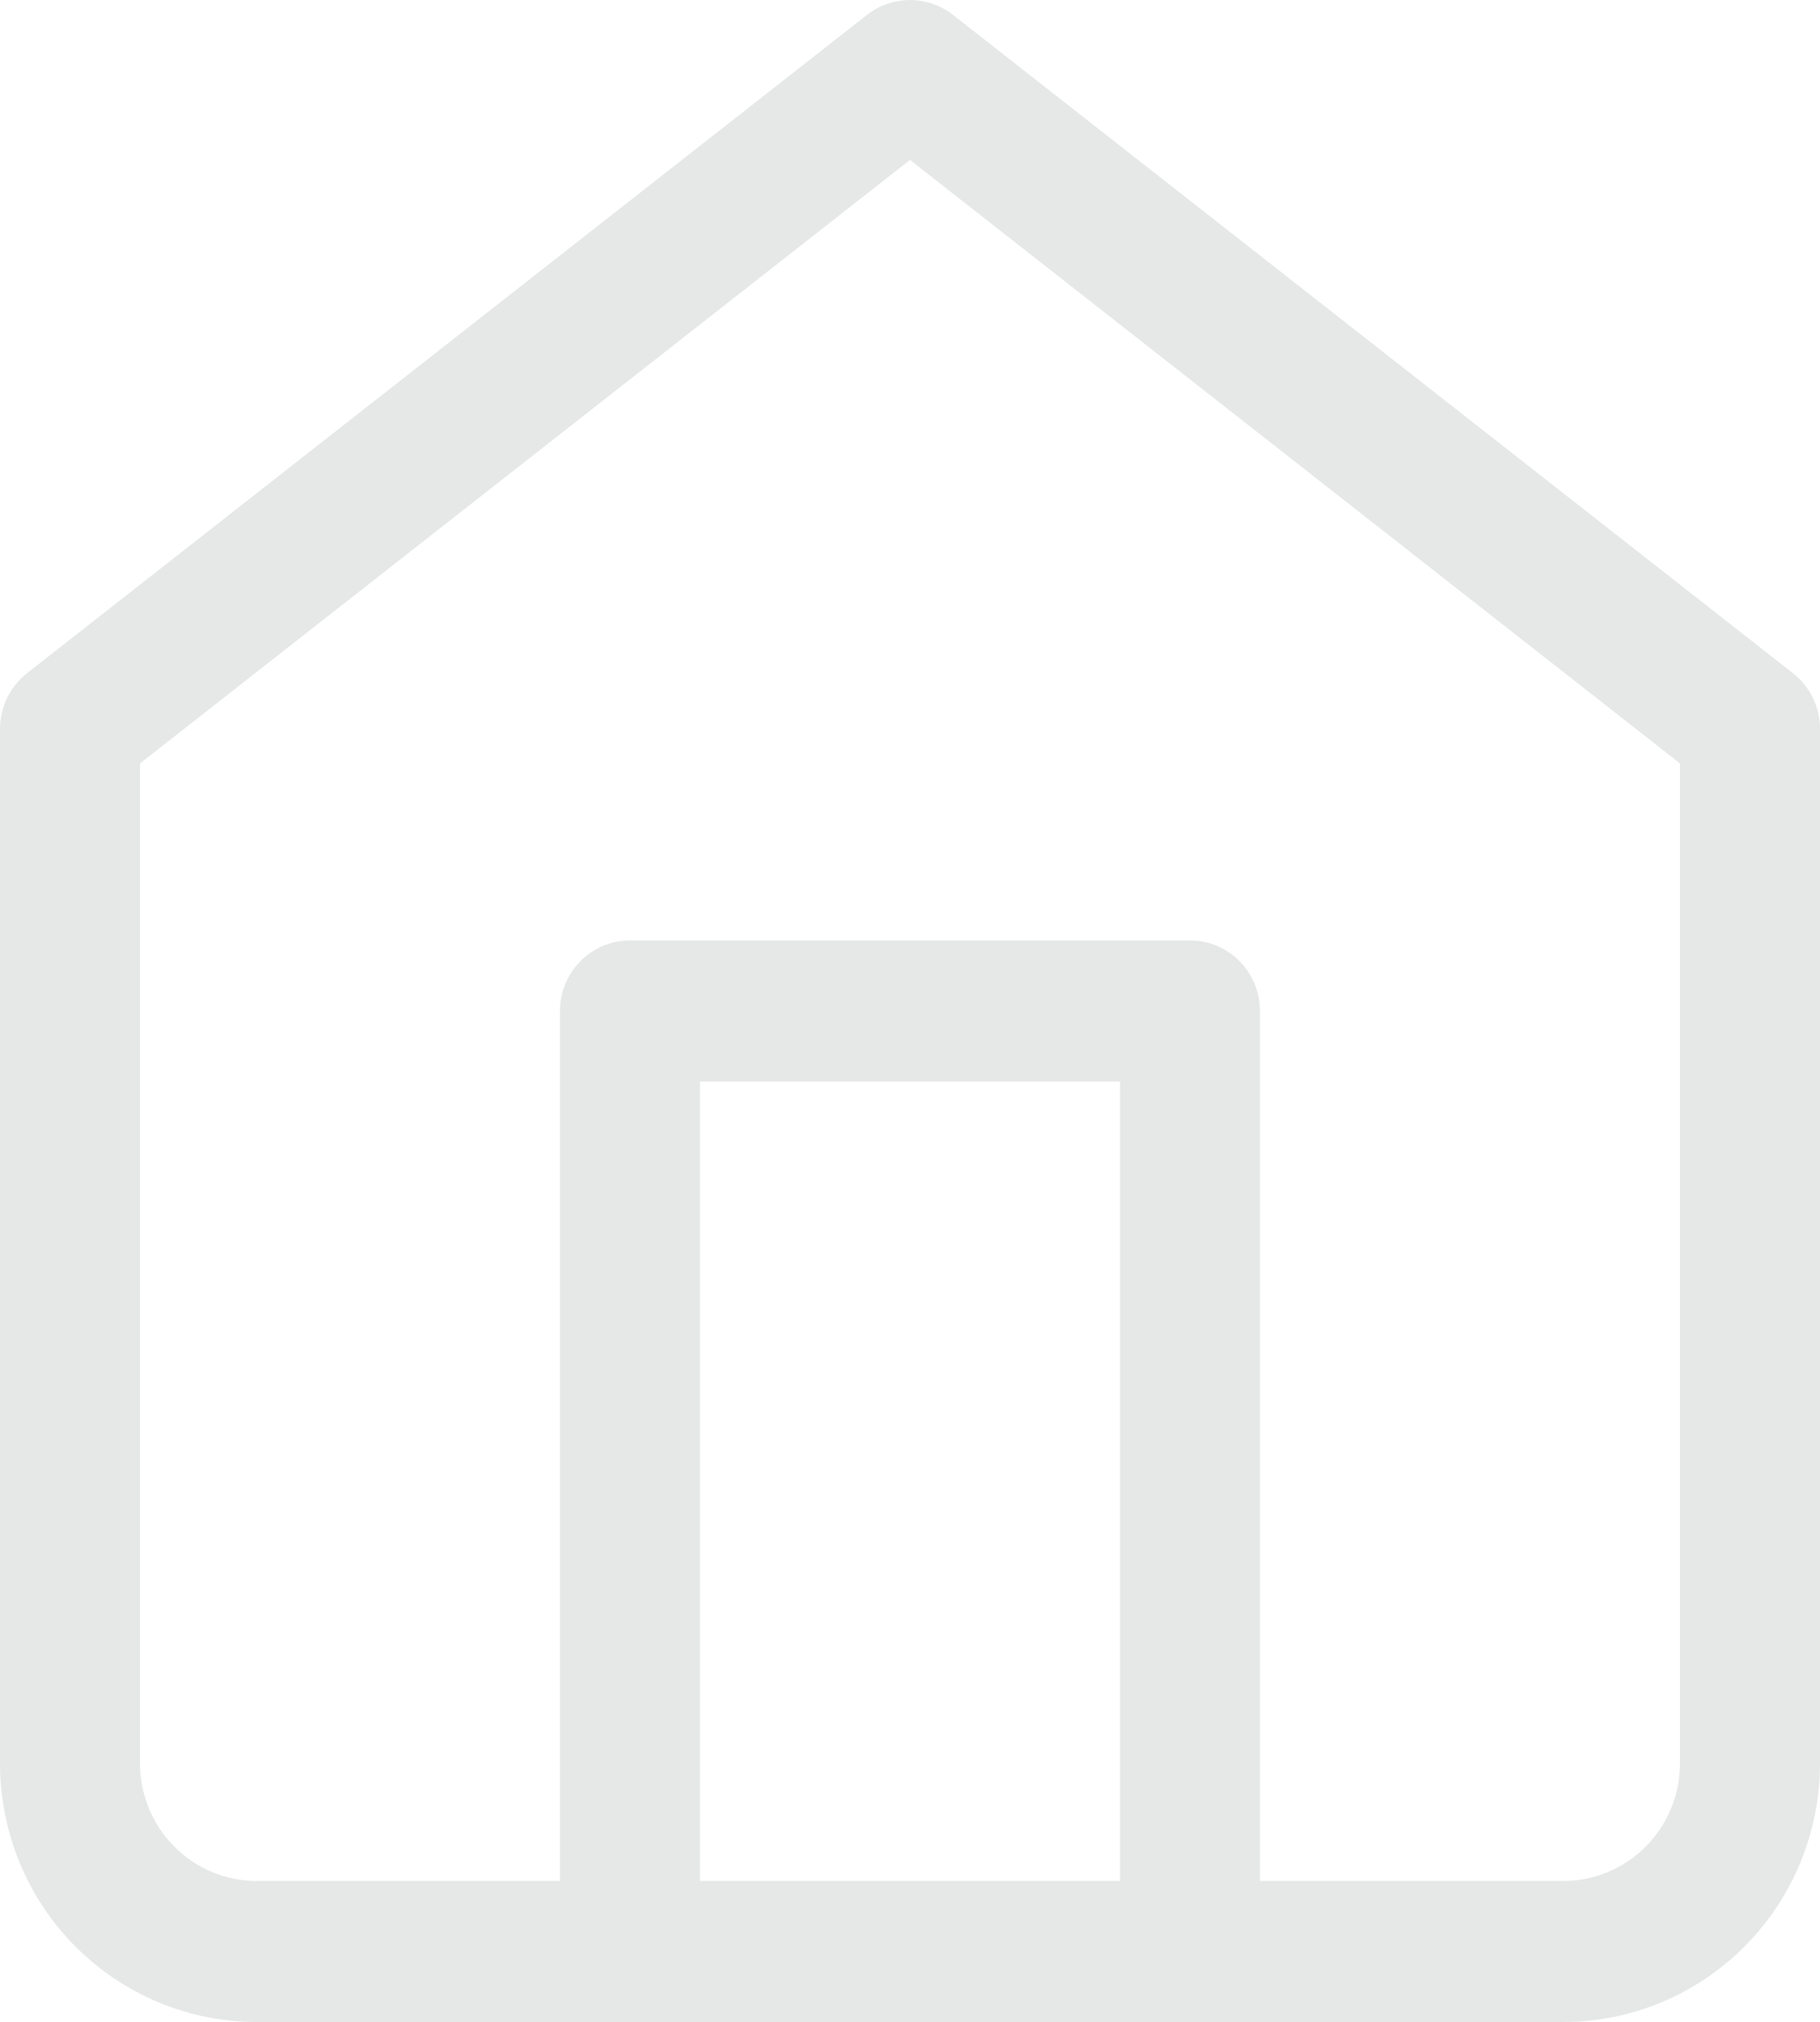
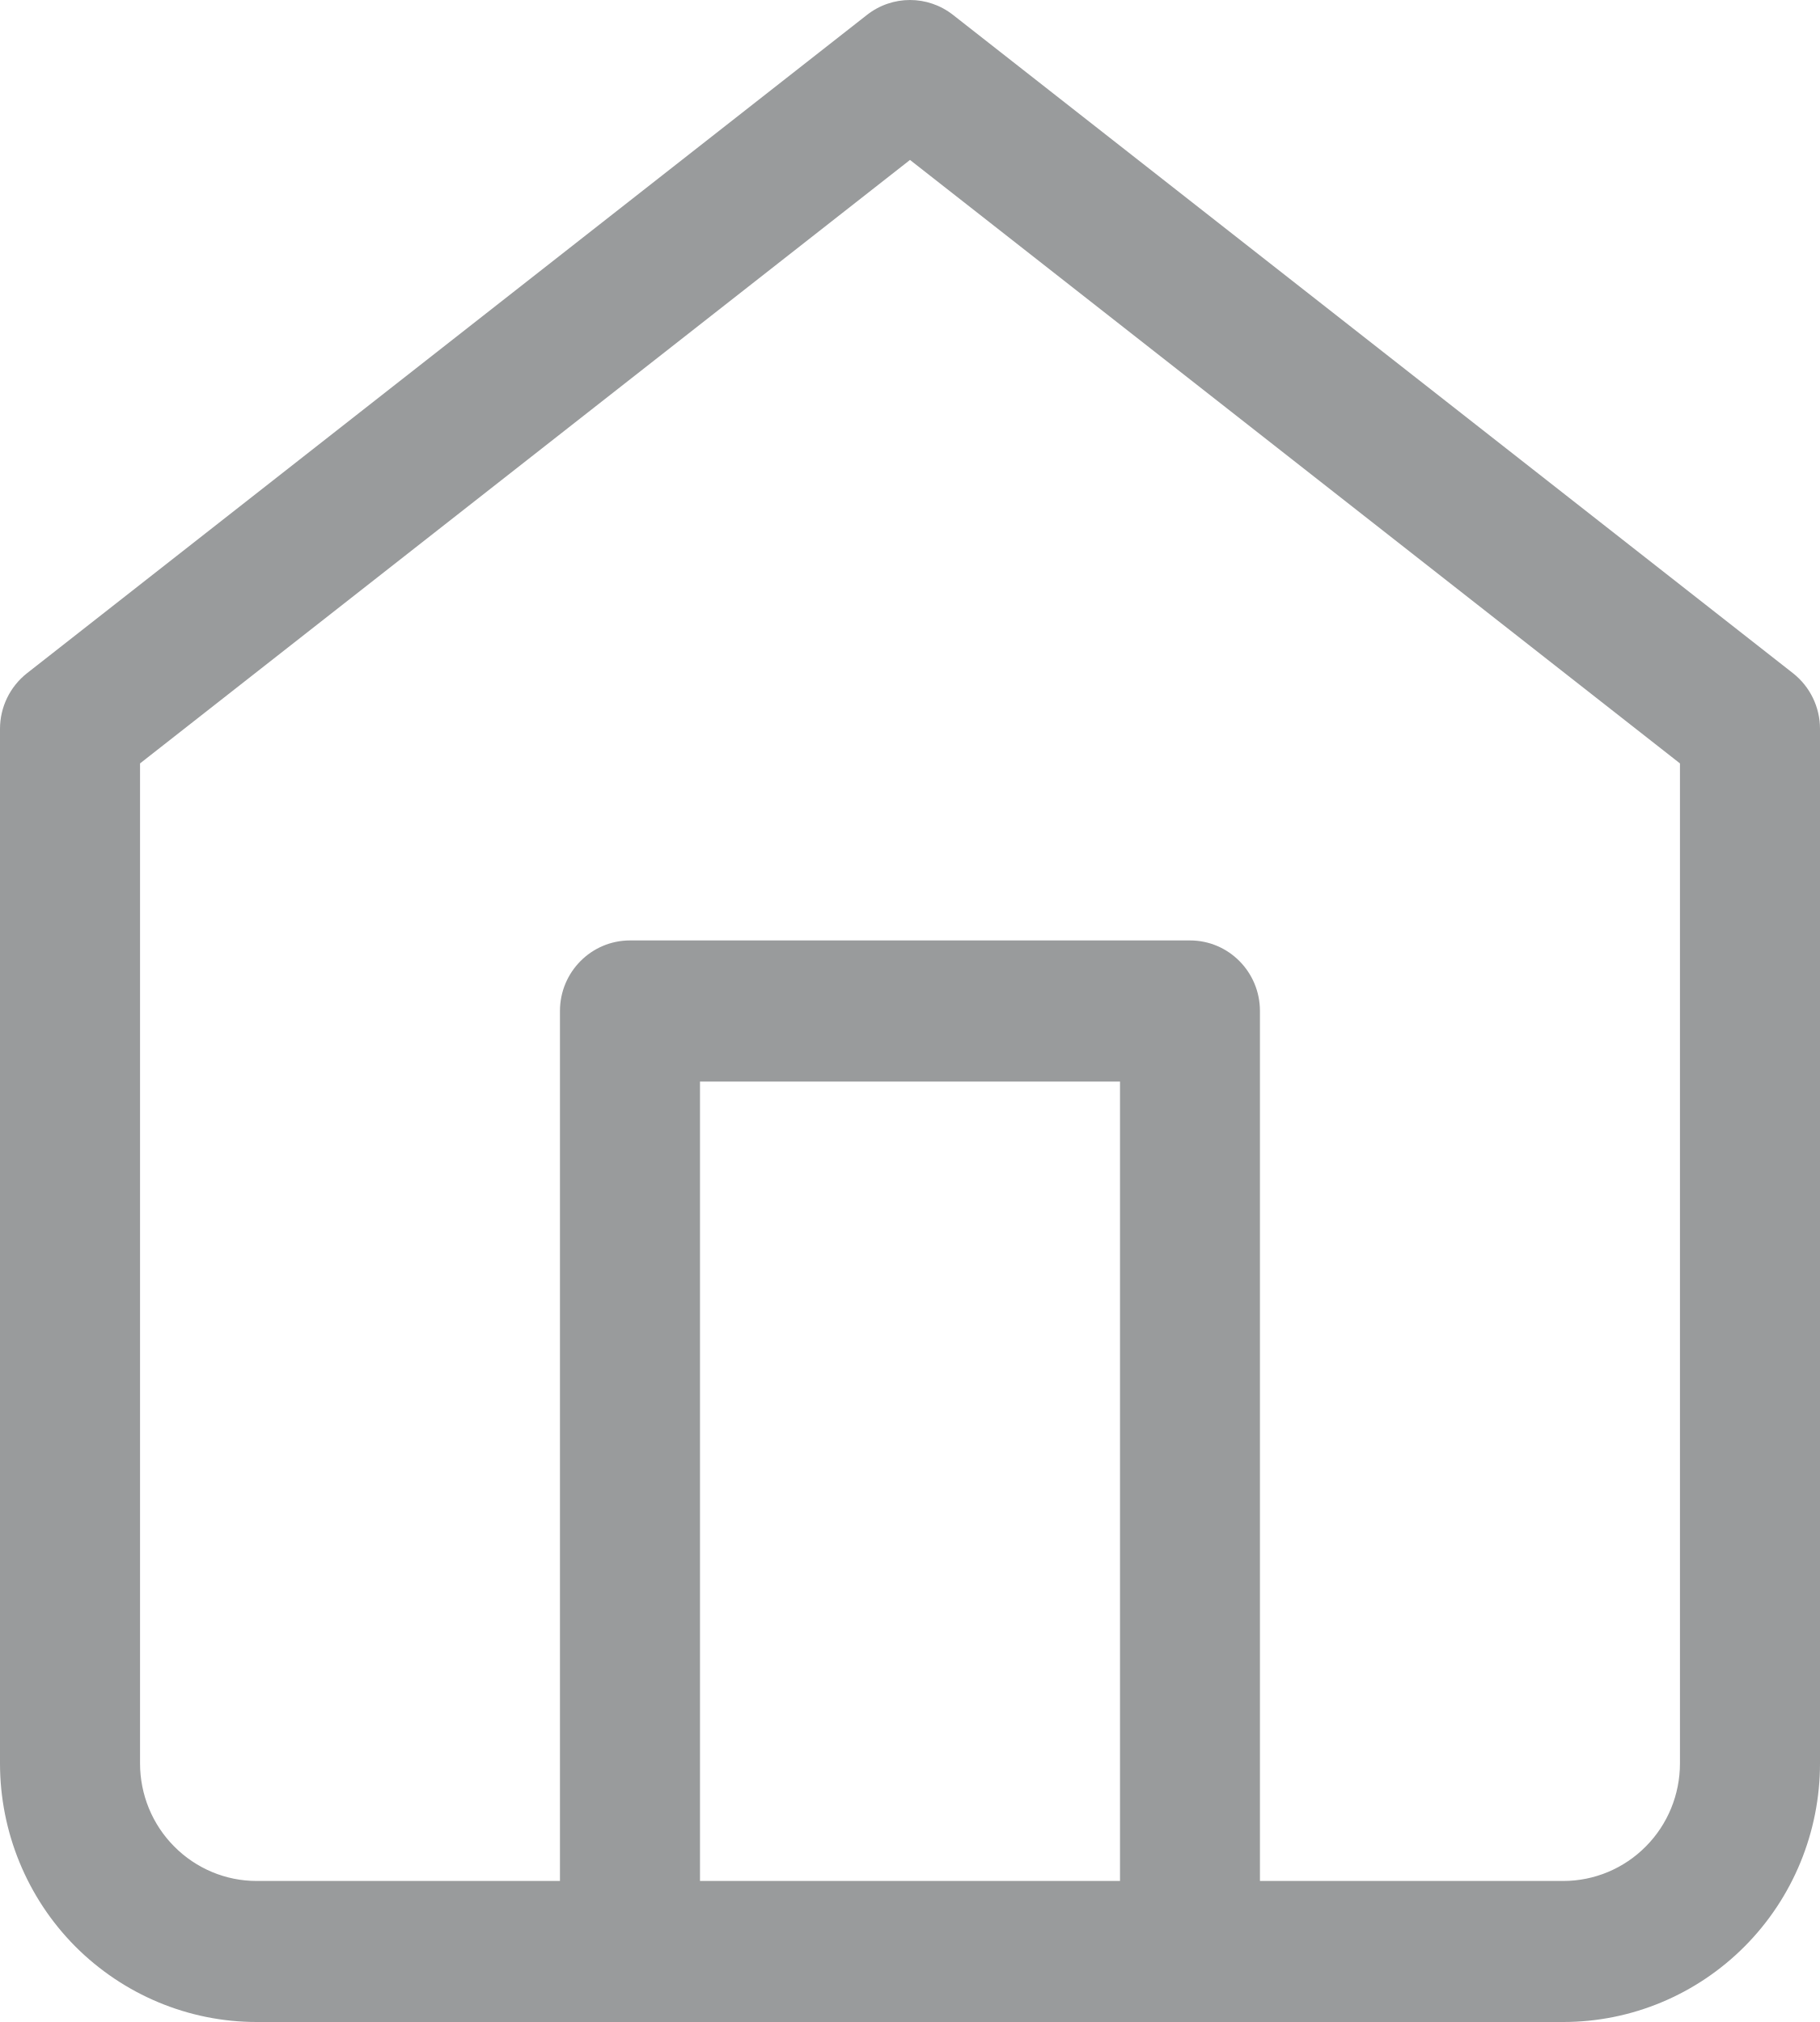
<svg xmlns="http://www.w3.org/2000/svg" width="18" height="20" viewBox="0 0 18 20" fill="none">
-   <path fill-rule="evenodd" clip-rule="evenodd" d="M8.575 0.147C8.825 -0.049 9.175 -0.049 9.425 0.147L17.733 6.659C17.901 6.791 18 6.994 18 7.209V17.442C18 18.12 17.733 18.771 17.256 19.251C16.78 19.73 16.135 20 15.461 20H2.538C1.865 20 1.22 19.73 0.743 19.251C0.267 18.771 0 18.12 0 17.442V7.209C0 6.994 0.099 6.791 0.267 6.659L8.575 0.147ZM6.923 18.605H11.077V10.698H6.923V18.605ZM12.461 18.605V10C12.461 9.615 12.152 9.302 11.769 9.302H6.231C5.848 9.302 5.538 9.615 5.538 10V18.605H2.538C2.232 18.605 1.939 18.482 1.723 18.264C1.506 18.046 1.385 17.75 1.385 17.442V7.551L9 1.582L16.615 7.551V17.442C16.615 17.75 16.494 18.046 16.277 18.264C16.061 18.482 15.768 18.605 15.461 18.605H12.461Z" fill="#E6E7E7" />
+   <path fill-rule="evenodd" clip-rule="evenodd" d="M8.575 0.147C8.825 -0.049 9.175 -0.049 9.425 0.147L17.733 6.659C17.901 6.791 18 6.994 18 7.209V17.442C18 18.12 17.733 18.771 17.256 19.251C16.78 19.73 16.135 20 15.461 20H2.538C1.865 20 1.22 19.73 0.743 19.251C0.267 18.771 0 18.12 0 17.442V7.209C0 6.994 0.099 6.791 0.267 6.659L8.575 0.147ZM6.923 18.605H11.077V10.698H6.923V18.605ZM12.461 18.605V10C12.461 9.615 12.152 9.302 11.769 9.302H6.231C5.848 9.302 5.538 9.615 5.538 10V18.605H2.538C2.232 18.605 1.939 18.482 1.723 18.264C1.506 18.046 1.385 17.75 1.385 17.442V7.551L9 1.582L16.615 7.551V17.442C16.615 17.75 16.494 18.046 16.277 18.264C16.061 18.482 15.768 18.605 15.461 18.605H12.461Z" fill="#999B9C" />
</svg>
